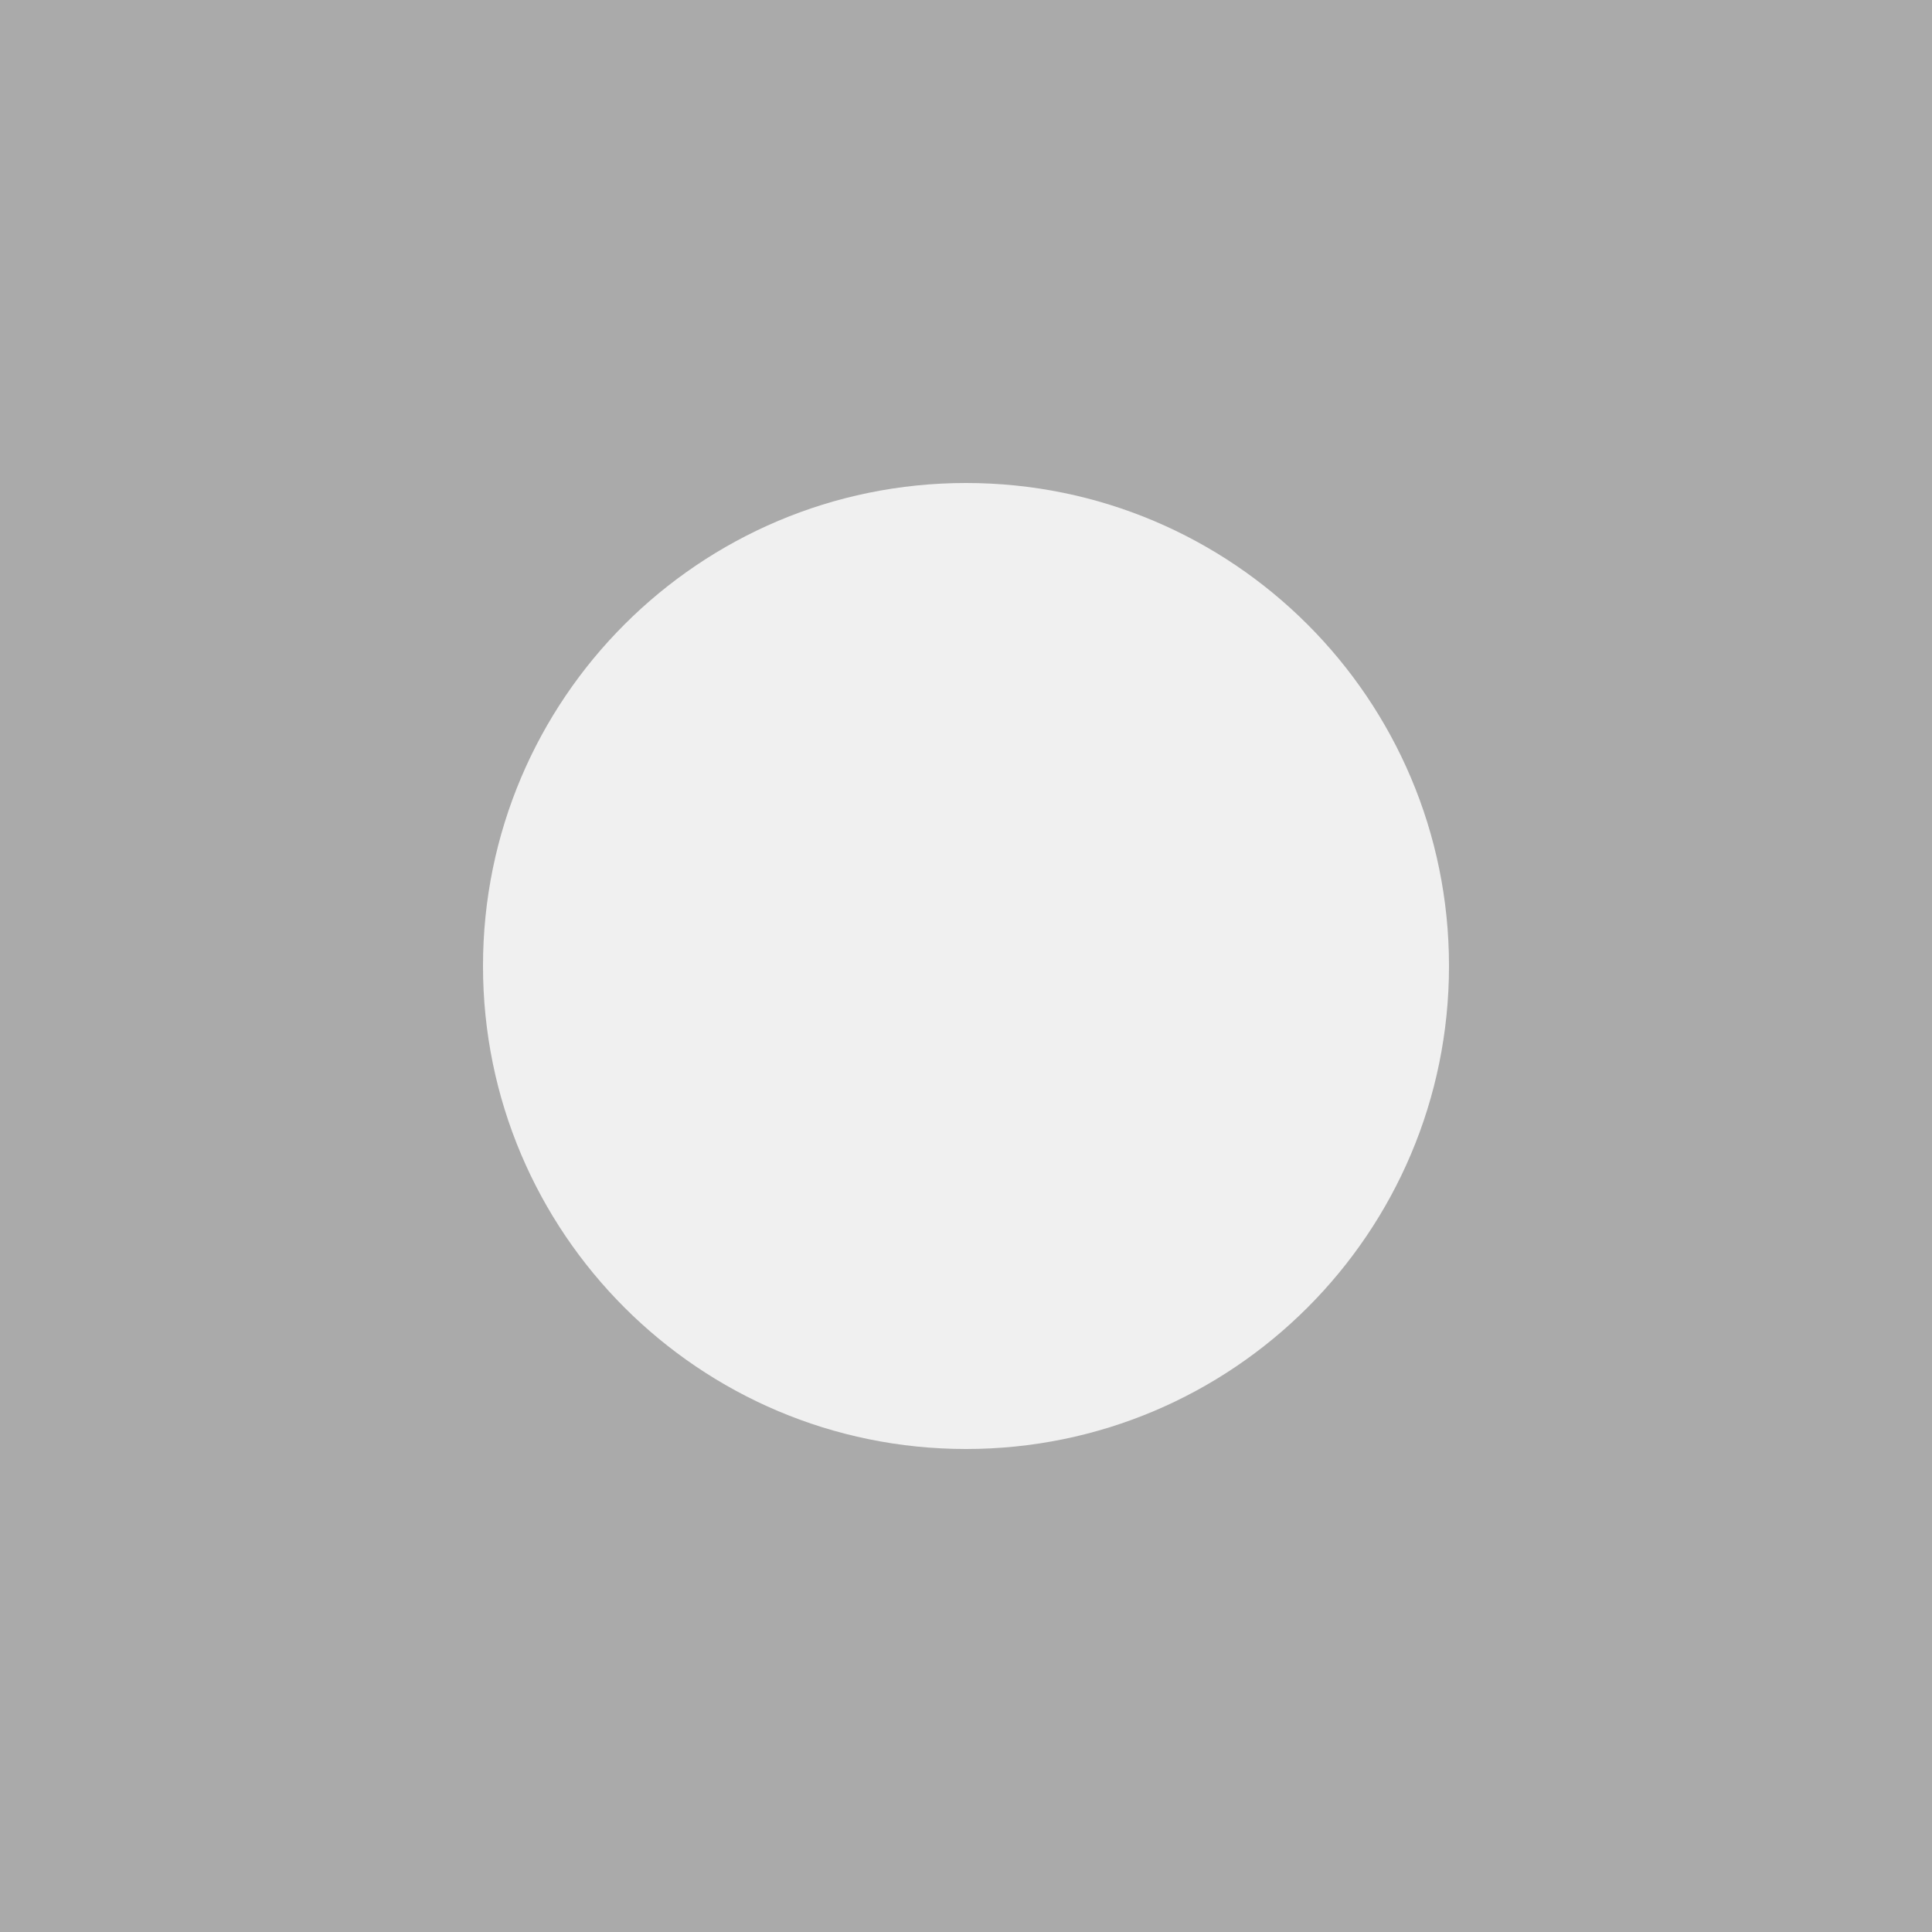
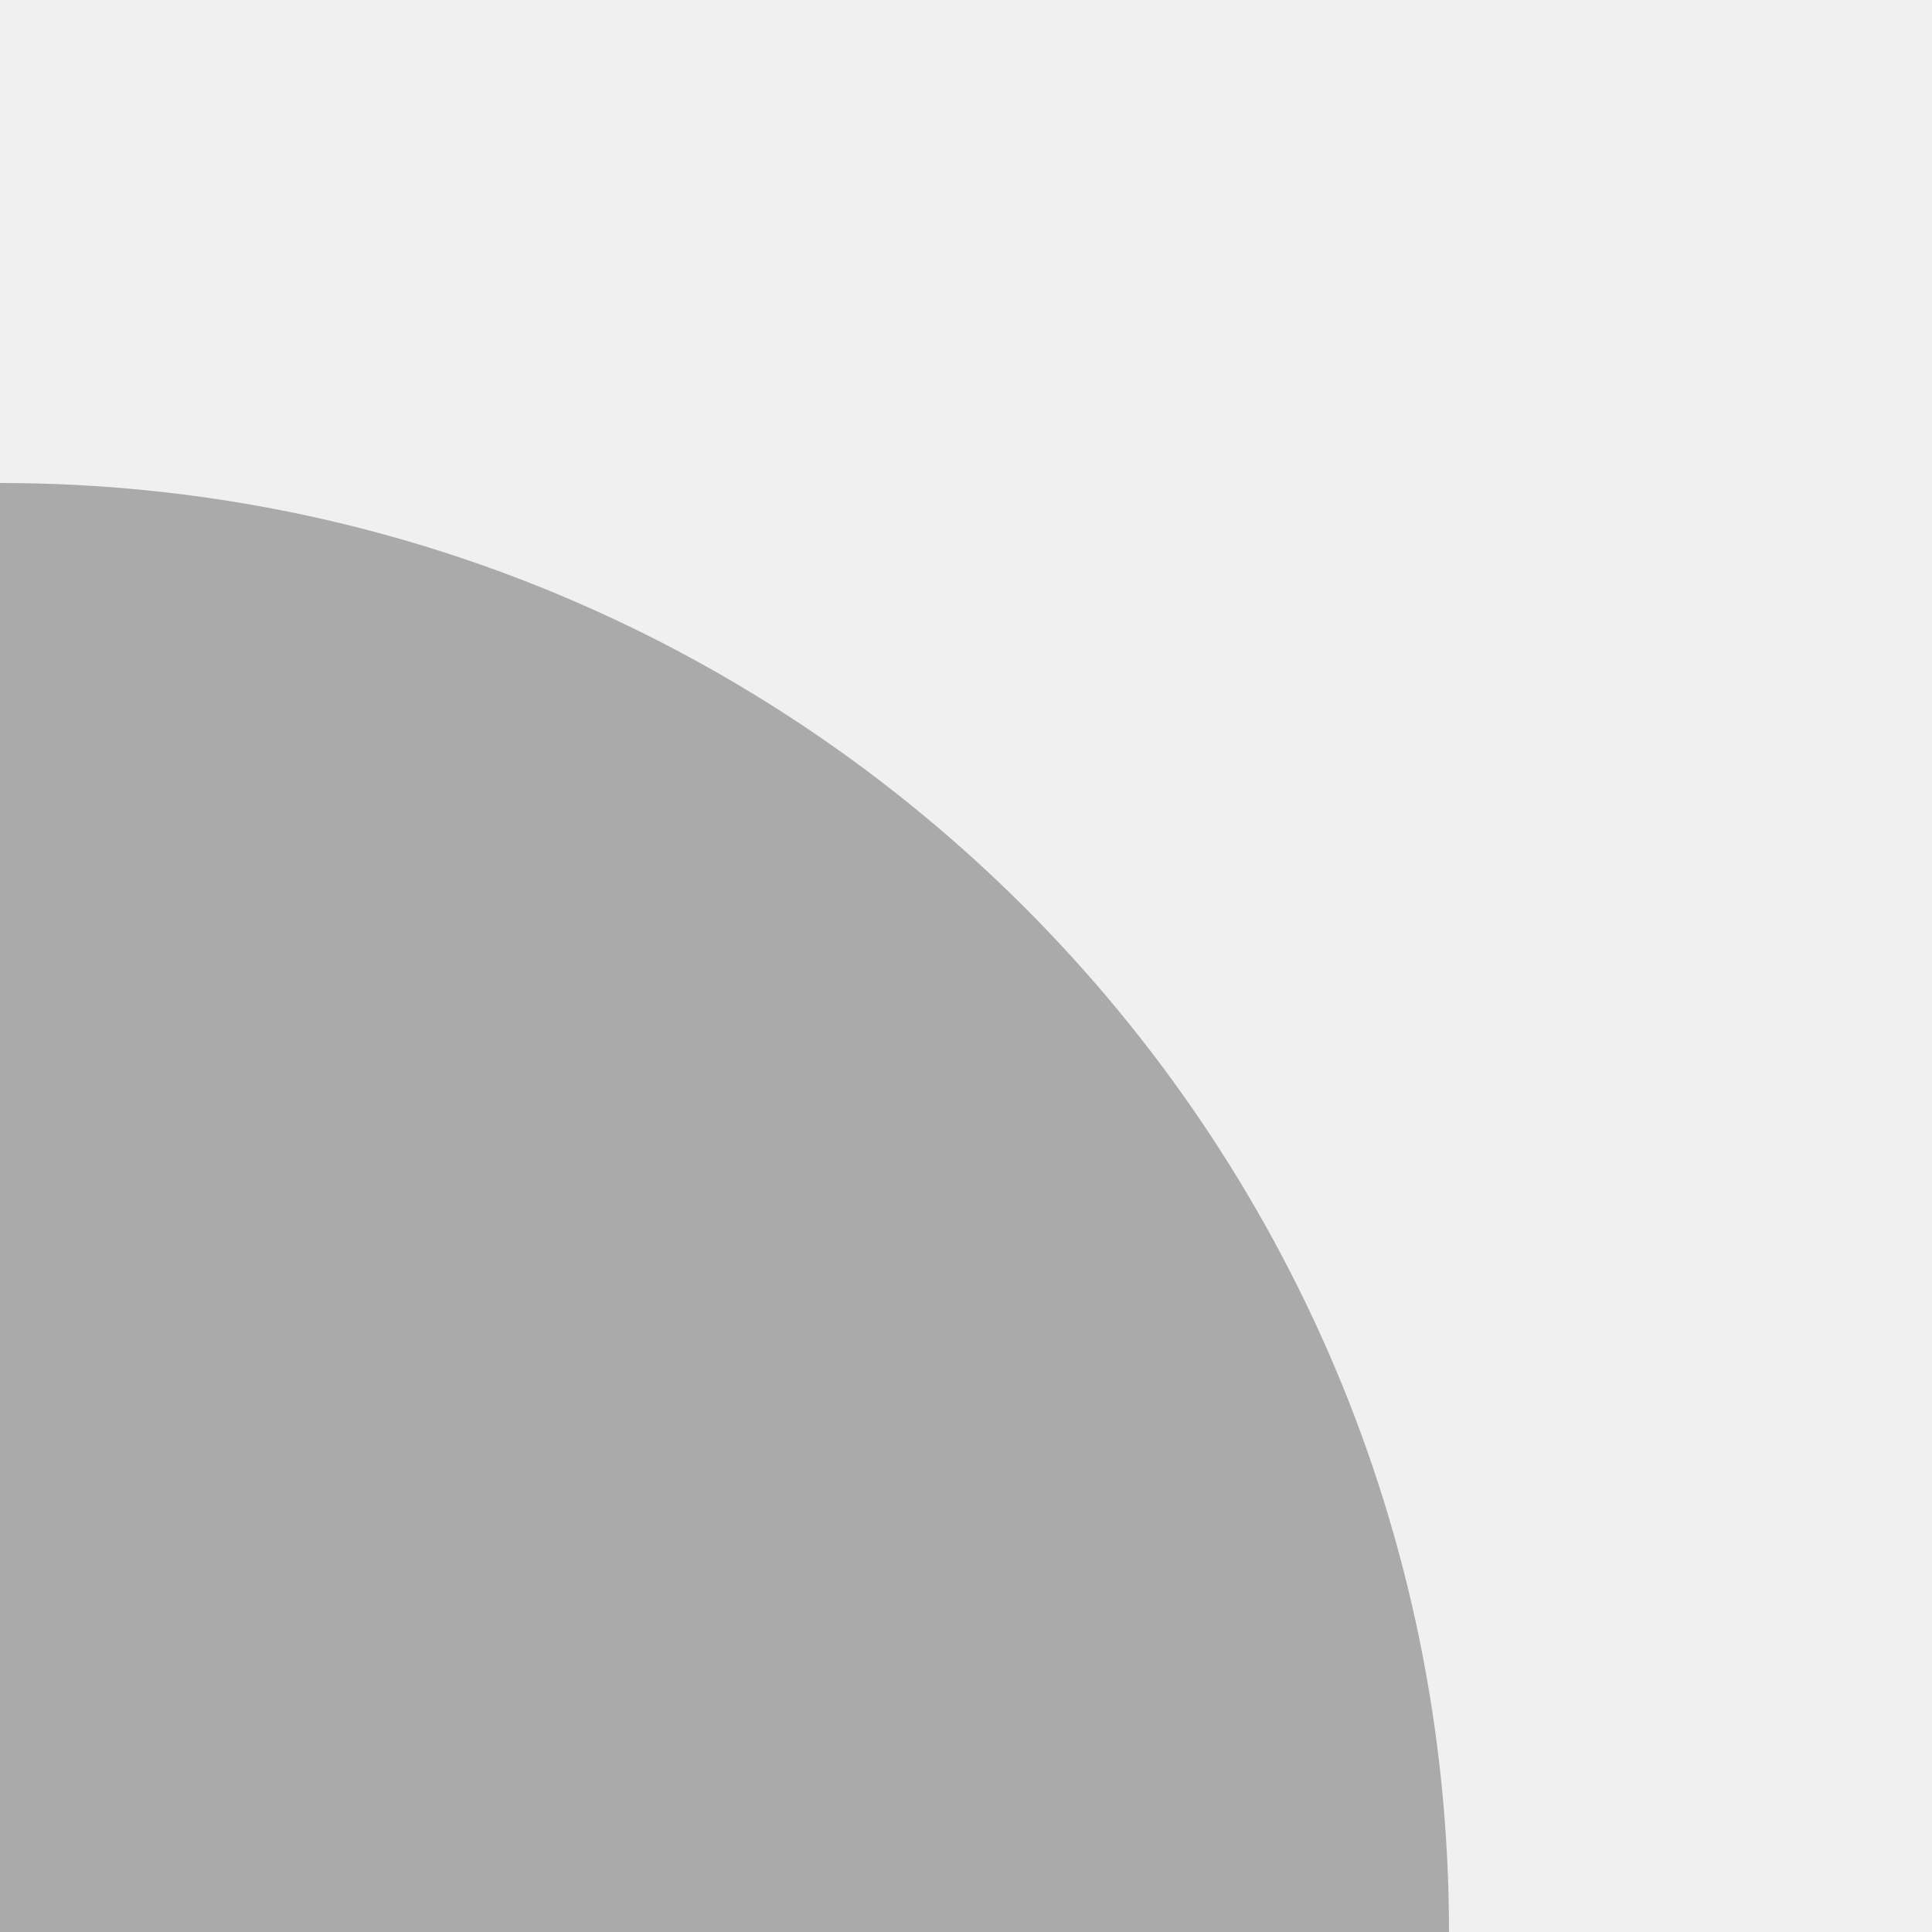
<svg xmlns="http://www.w3.org/2000/svg" version="1.1" id="layer1" x="0px" y="0px" viewBox="0 0 200 200" enable-background="new 0 0 200 200" xml:space="preserve">
  <g>
    <rect class="color1" fill="#FFFFFF" fill-opacity="0" width="200" height="200" />
-     <path class="color0" fill="#AAAAAA" d="M0,0v200h200V0H0z M100,150c-27.614,0-50-22.386-50-50s22.386-50,50-50s50,22.386,50,50   S127.614,150,100,150z" />
+     <path class="color0" fill="#AAAAAA" d="M150,200C150,117.156,82.844,50,0,50v150H150z" />
  </g>
</svg>
